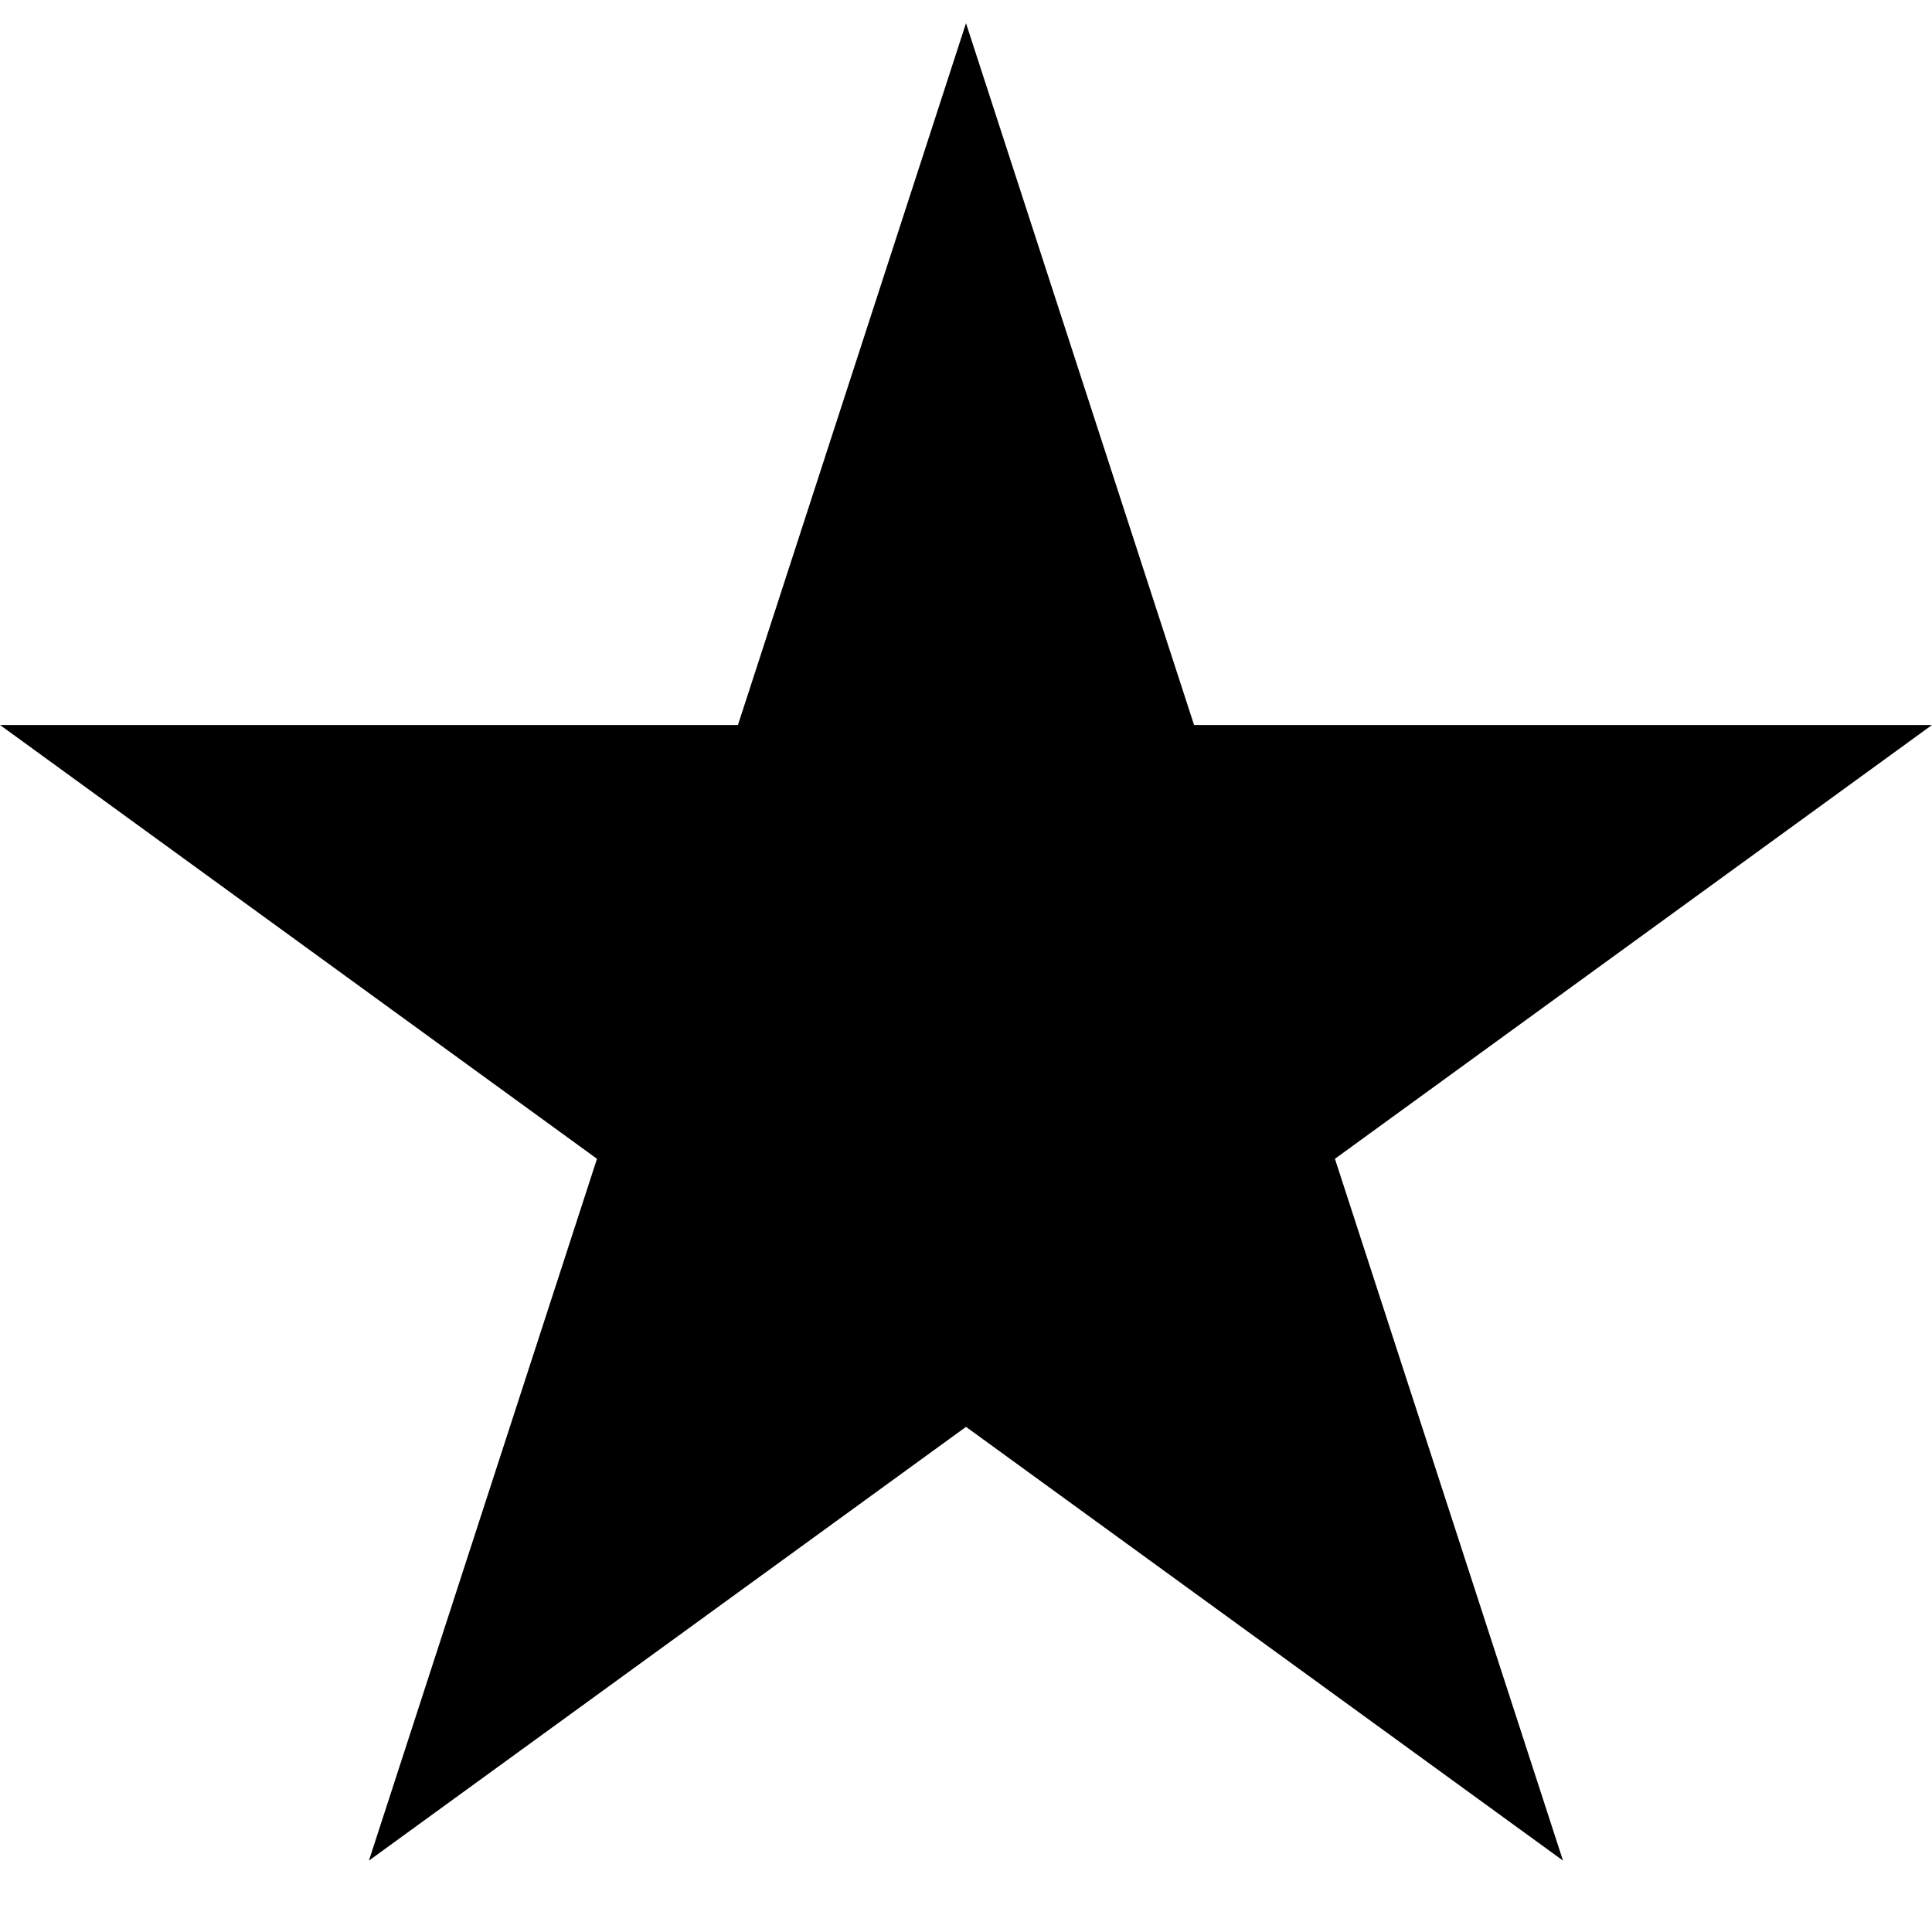
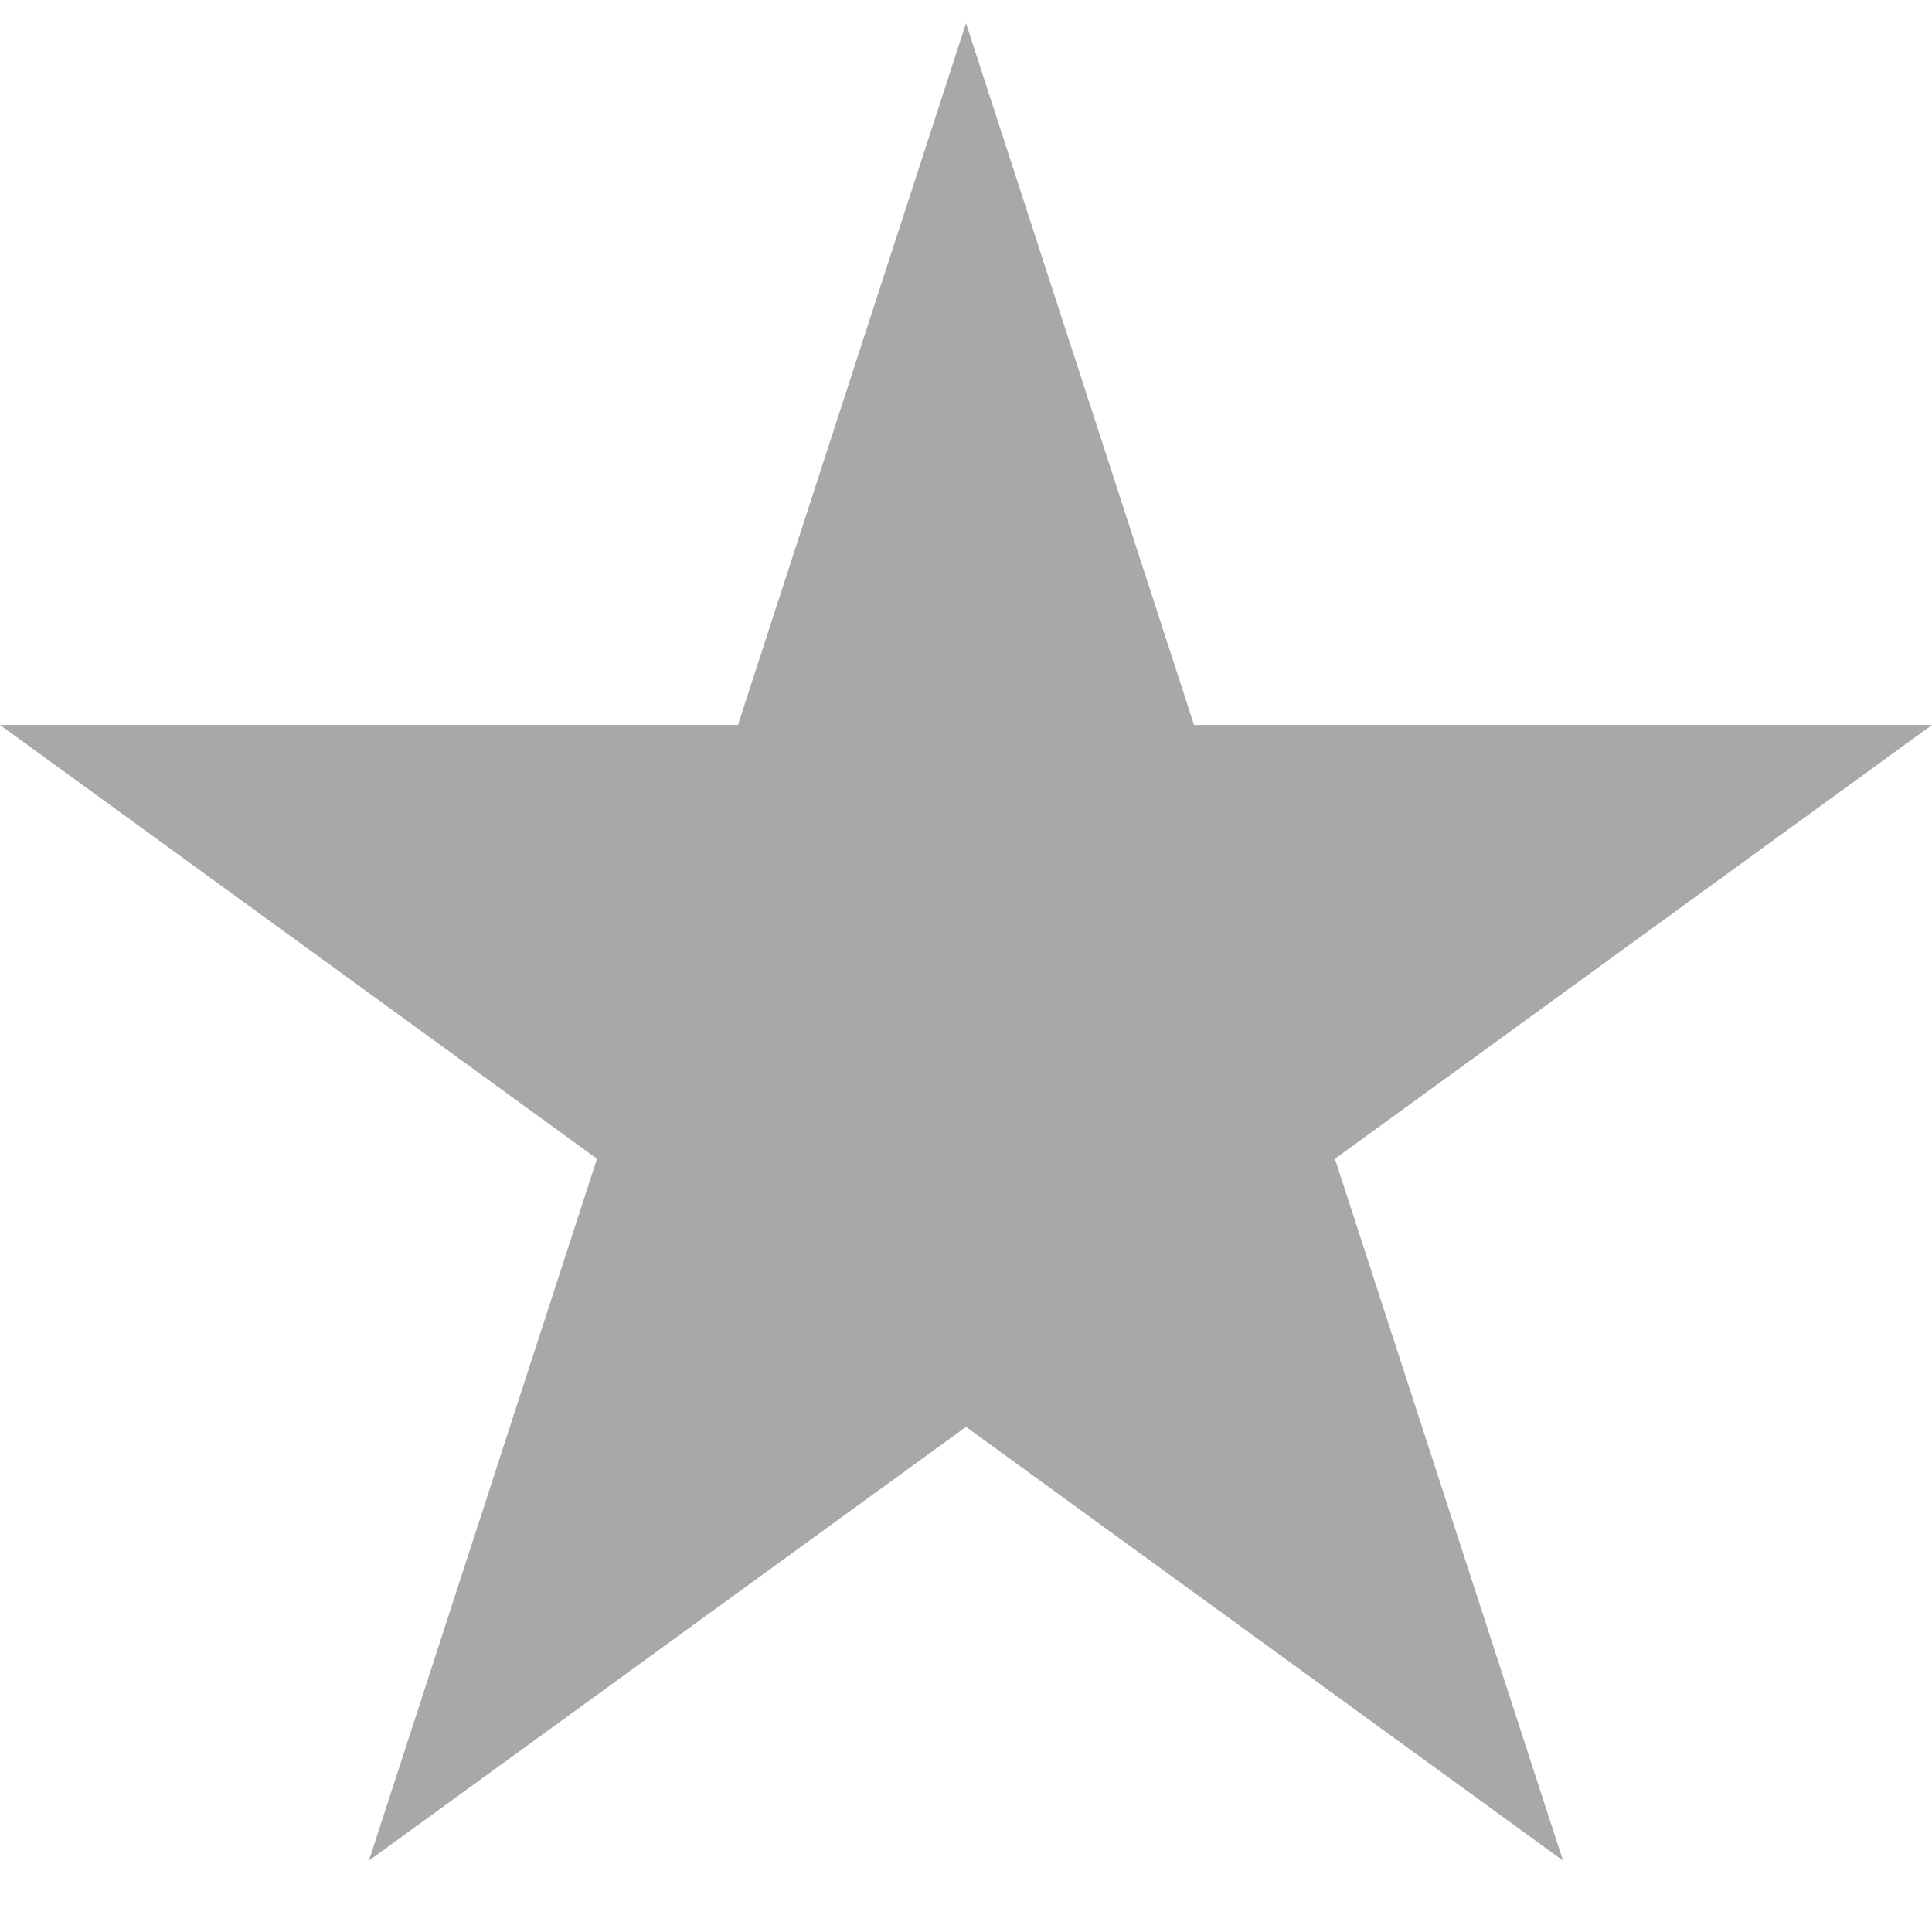
- <svg xmlns="http://www.w3.org/2000/svg" width="24" height="24" viewBox="0 0 24 24">
-   <path d="M12 .288l2.833 8.718h9.167l-7.417 5.389 2.833 8.718-7.416-5.388-7.417 5.388 2.833-8.718-7.416-5.389h9.167z" />
+ <svg xmlns="http://www.w3.org/2000/svg" width="30" height="30" viewBox="0 0 24 24">
+   <path fill="#a8a8a8" d="M12 .288l2.833 8.718h9.167l-7.417 5.389 2.833 8.718-7.416-5.388-7.417 5.388 2.833-8.718-7.416-5.389h9.167z" />
</svg>
